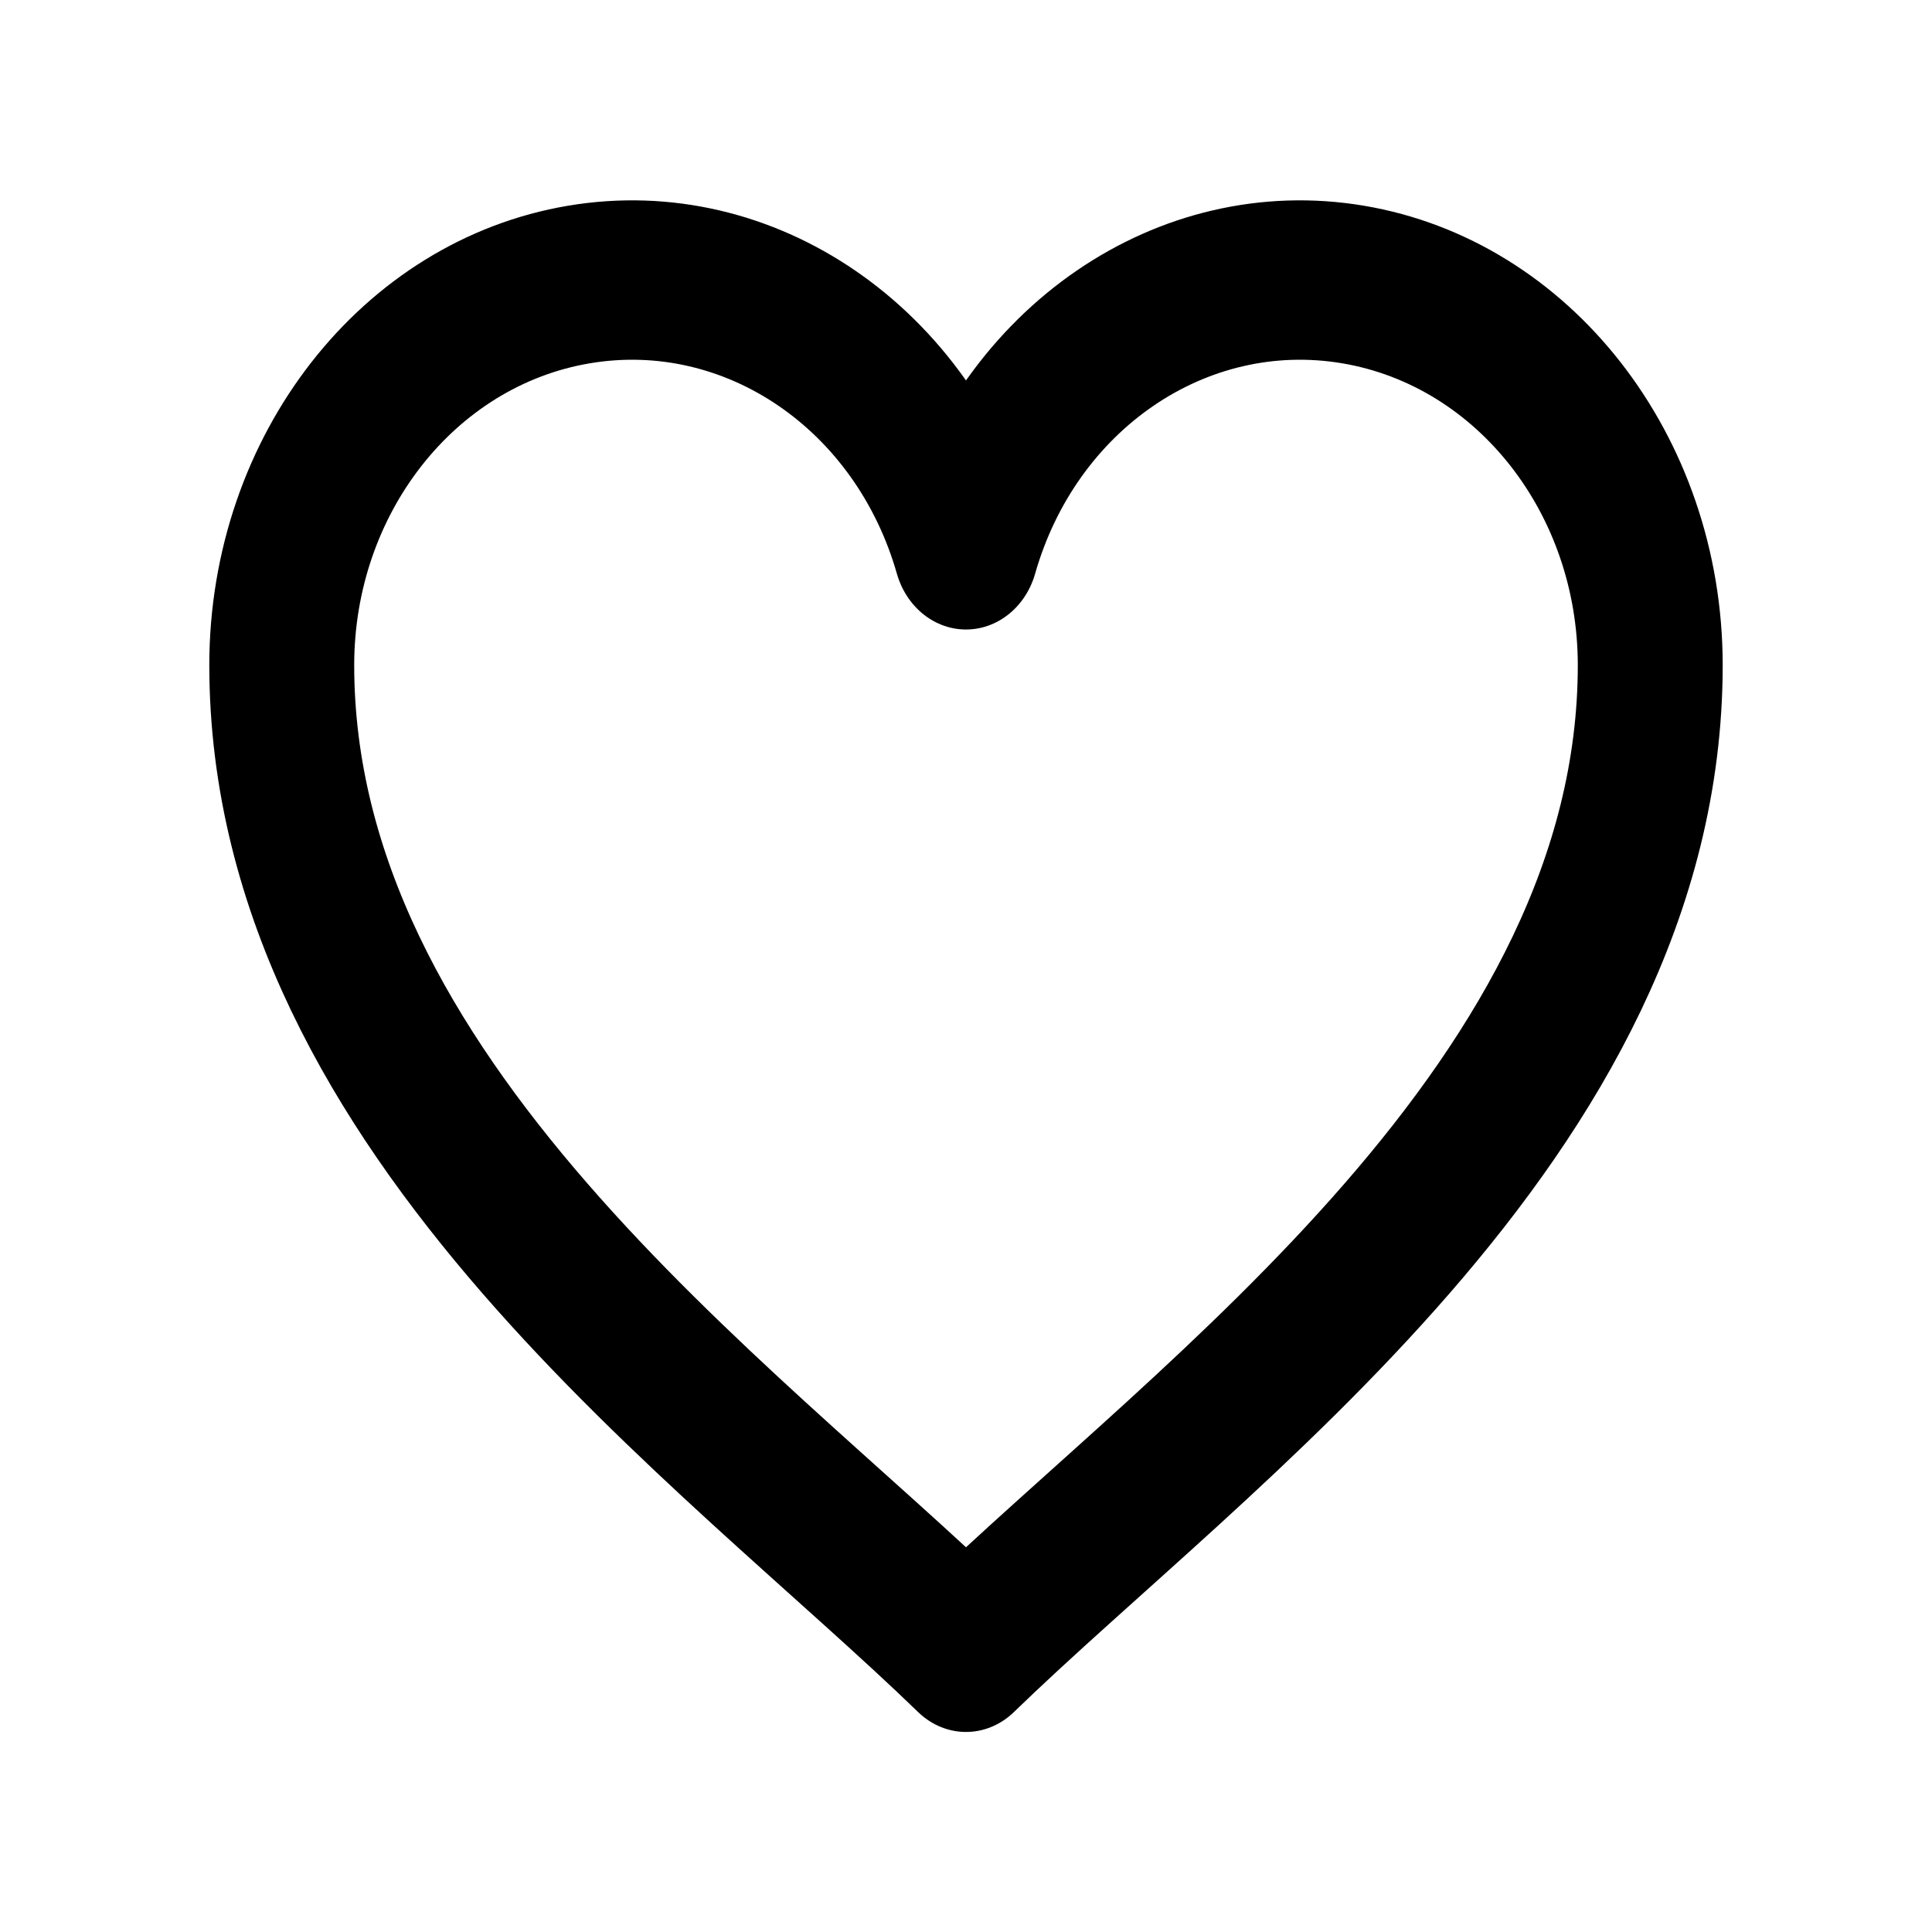
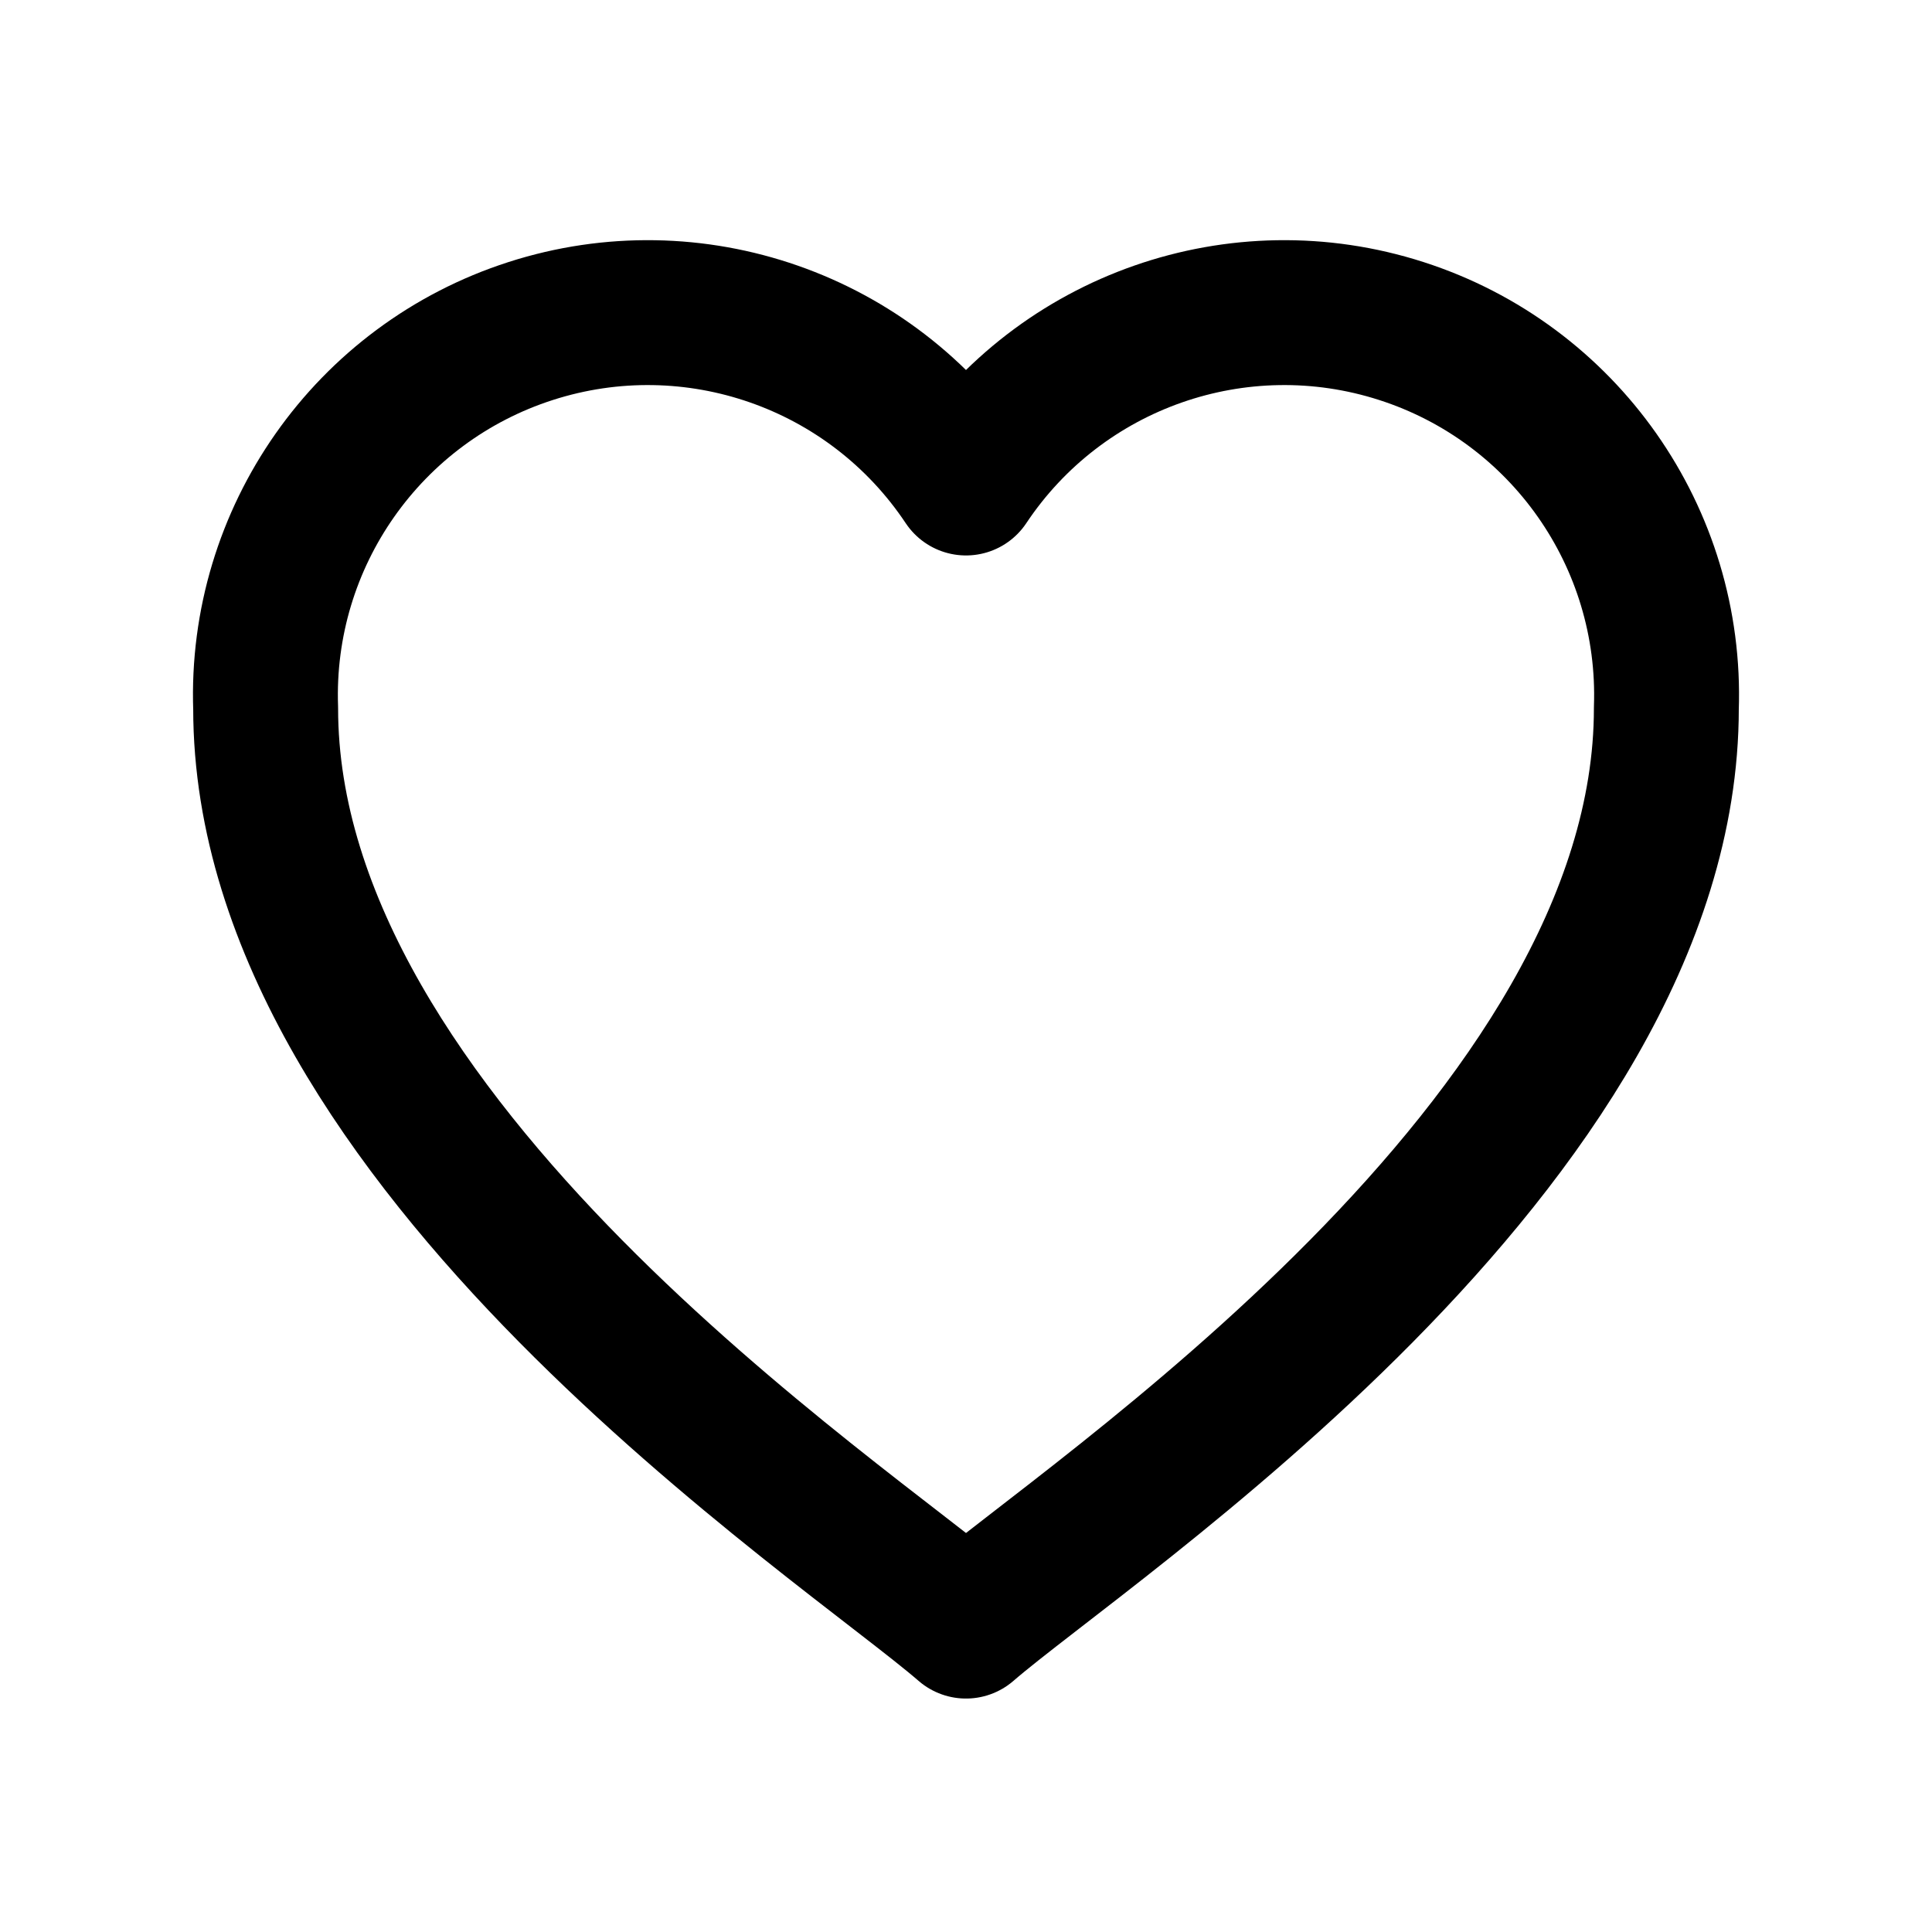
<svg xmlns="http://www.w3.org/2000/svg" width="24" height="24" viewBox="0 0 24 24" fill="none" stroke="currentColor" stroke-width="1.8" stroke-linecap="round" stroke-linejoin="round">
-   <path transform="translate(0 -1.2) scale(1 1.1)" d="M20.5 8.6c0 5-5.55 8.55-8.5 11.15C9.05 17.15 3.5 13.6 3.5 8.6A4.35 4.35 0 0 1 12 7.3a4.35 4.35 0 0 1 8.5 1.3Z" />
+   <path d="M12 20.2C10.5 18.9 3.3 14.2 3.3 8.8A4.75 4.75 0 0 1 12 6a4.75 4.75 0 0 1 8.7 2.8c0 5.4-7.2 10.1-8.7 11.4Z" />
</svg>
